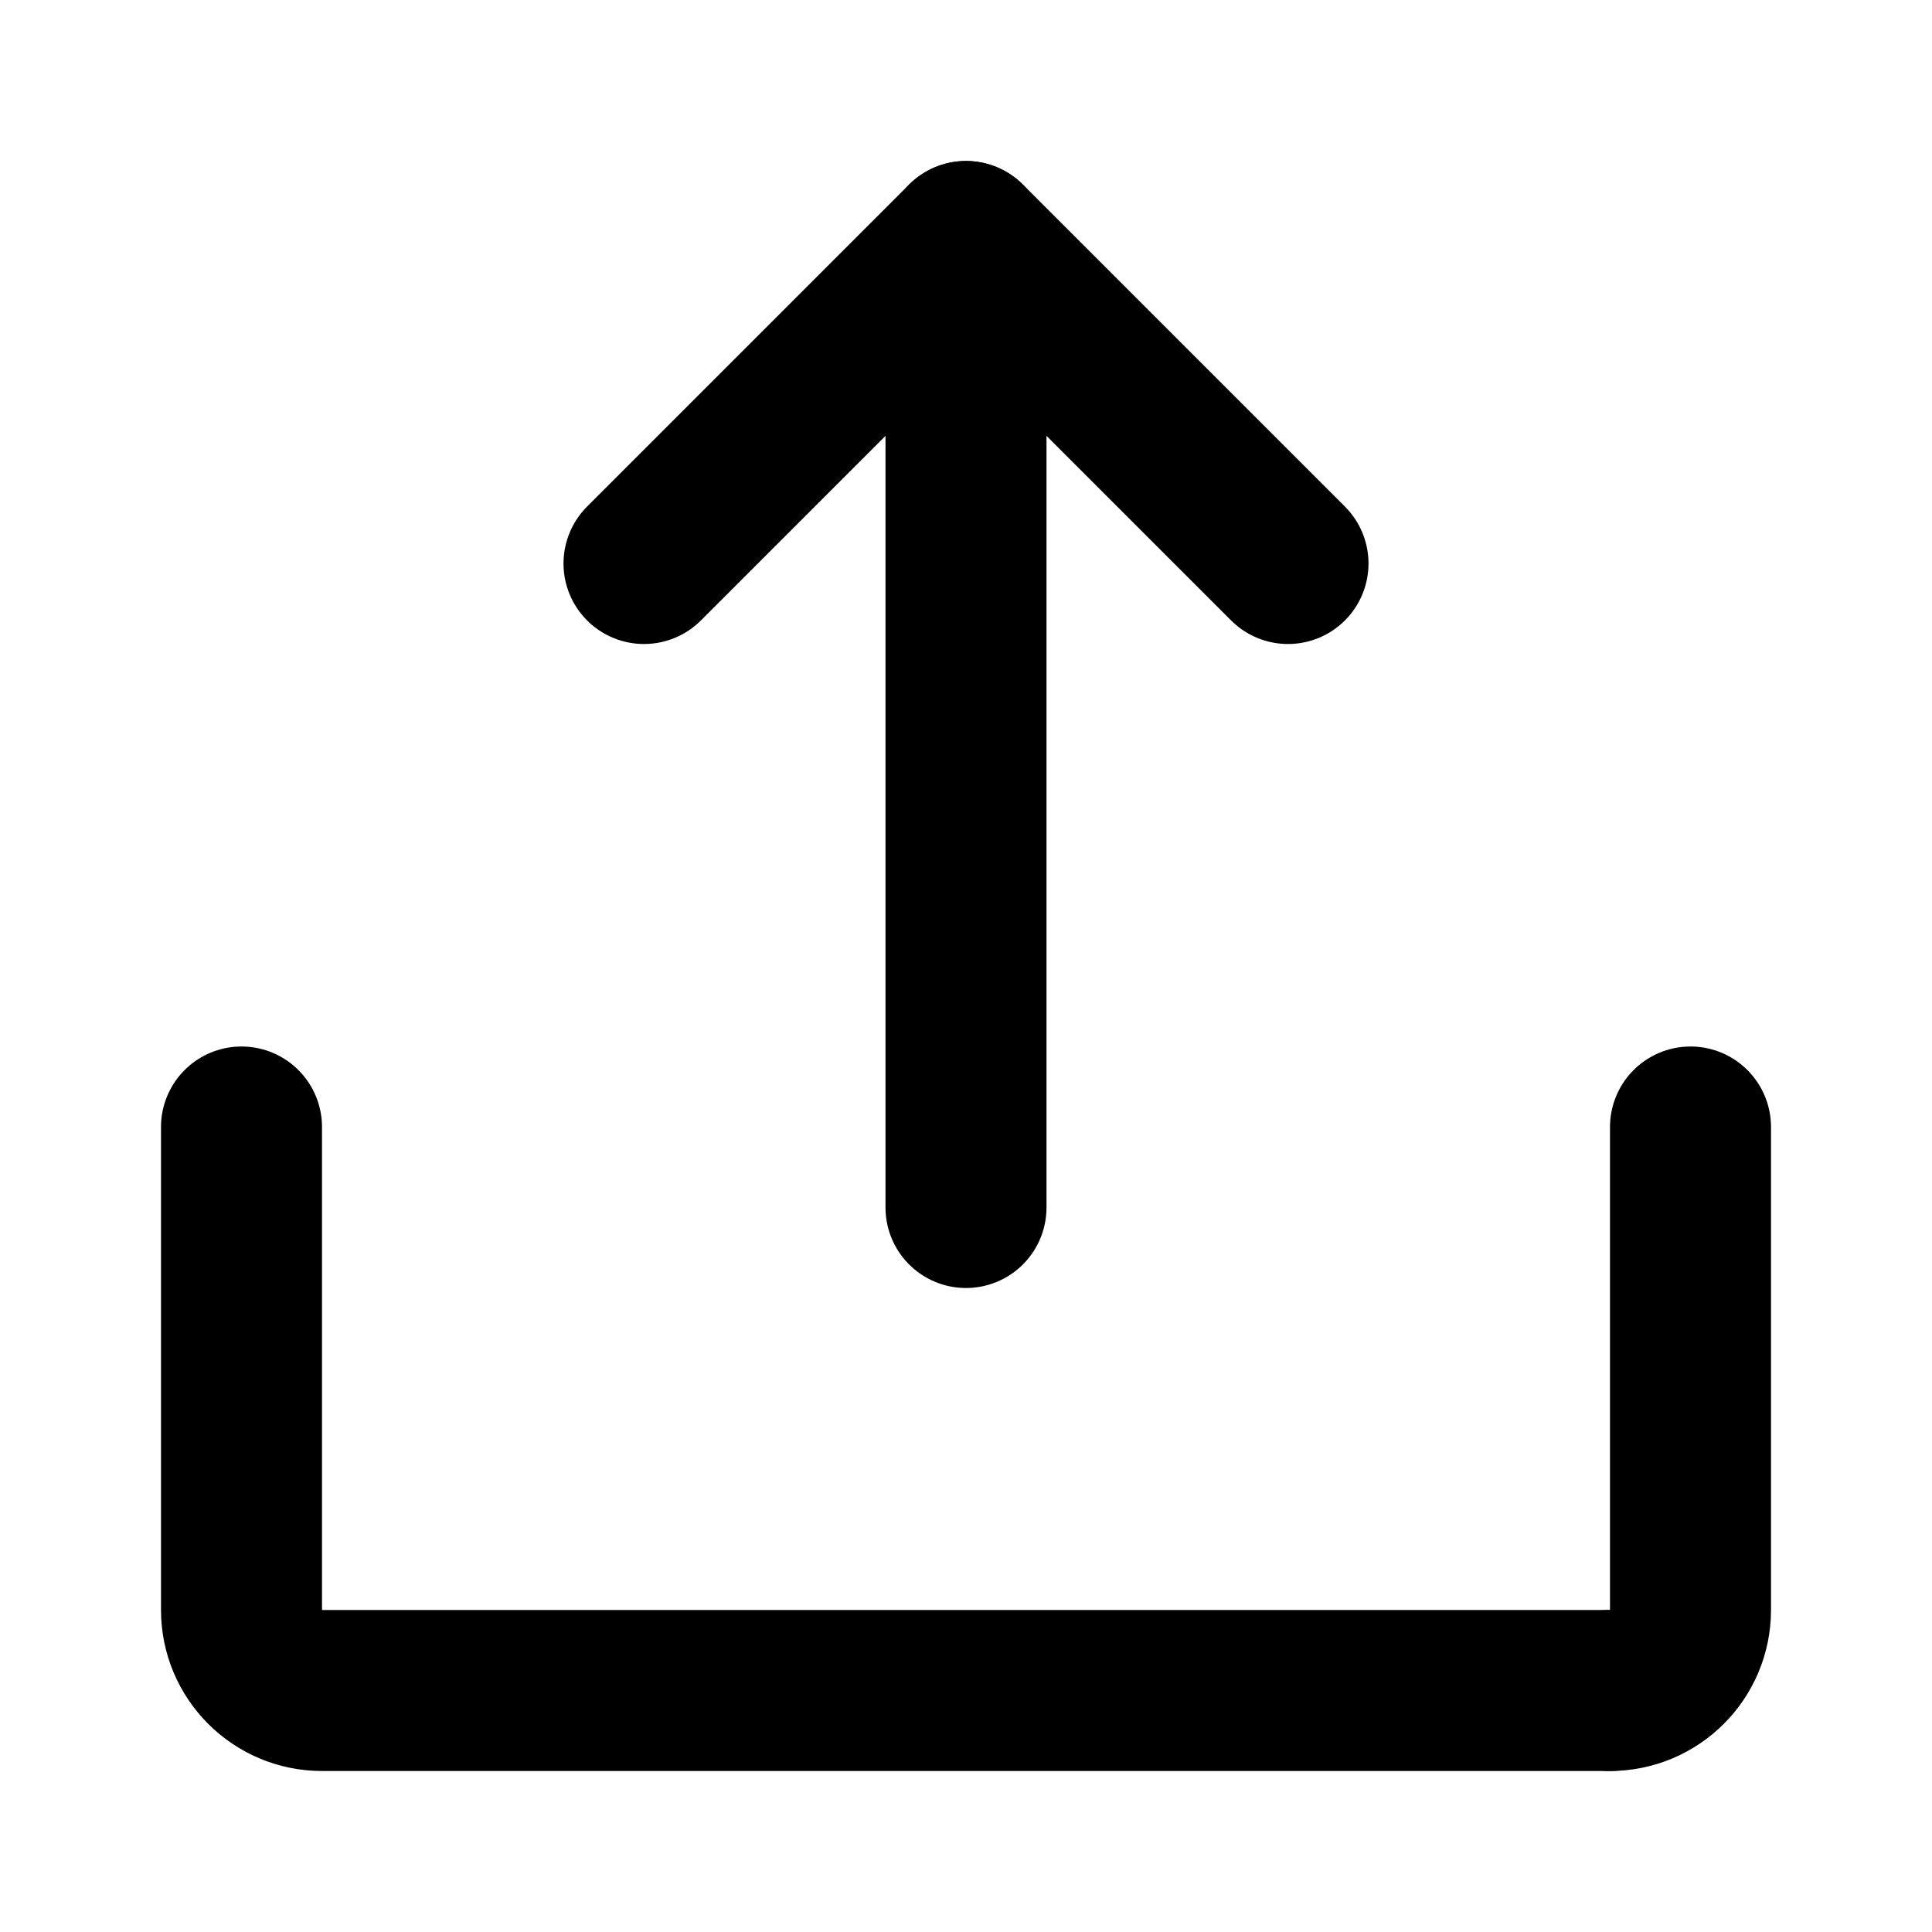
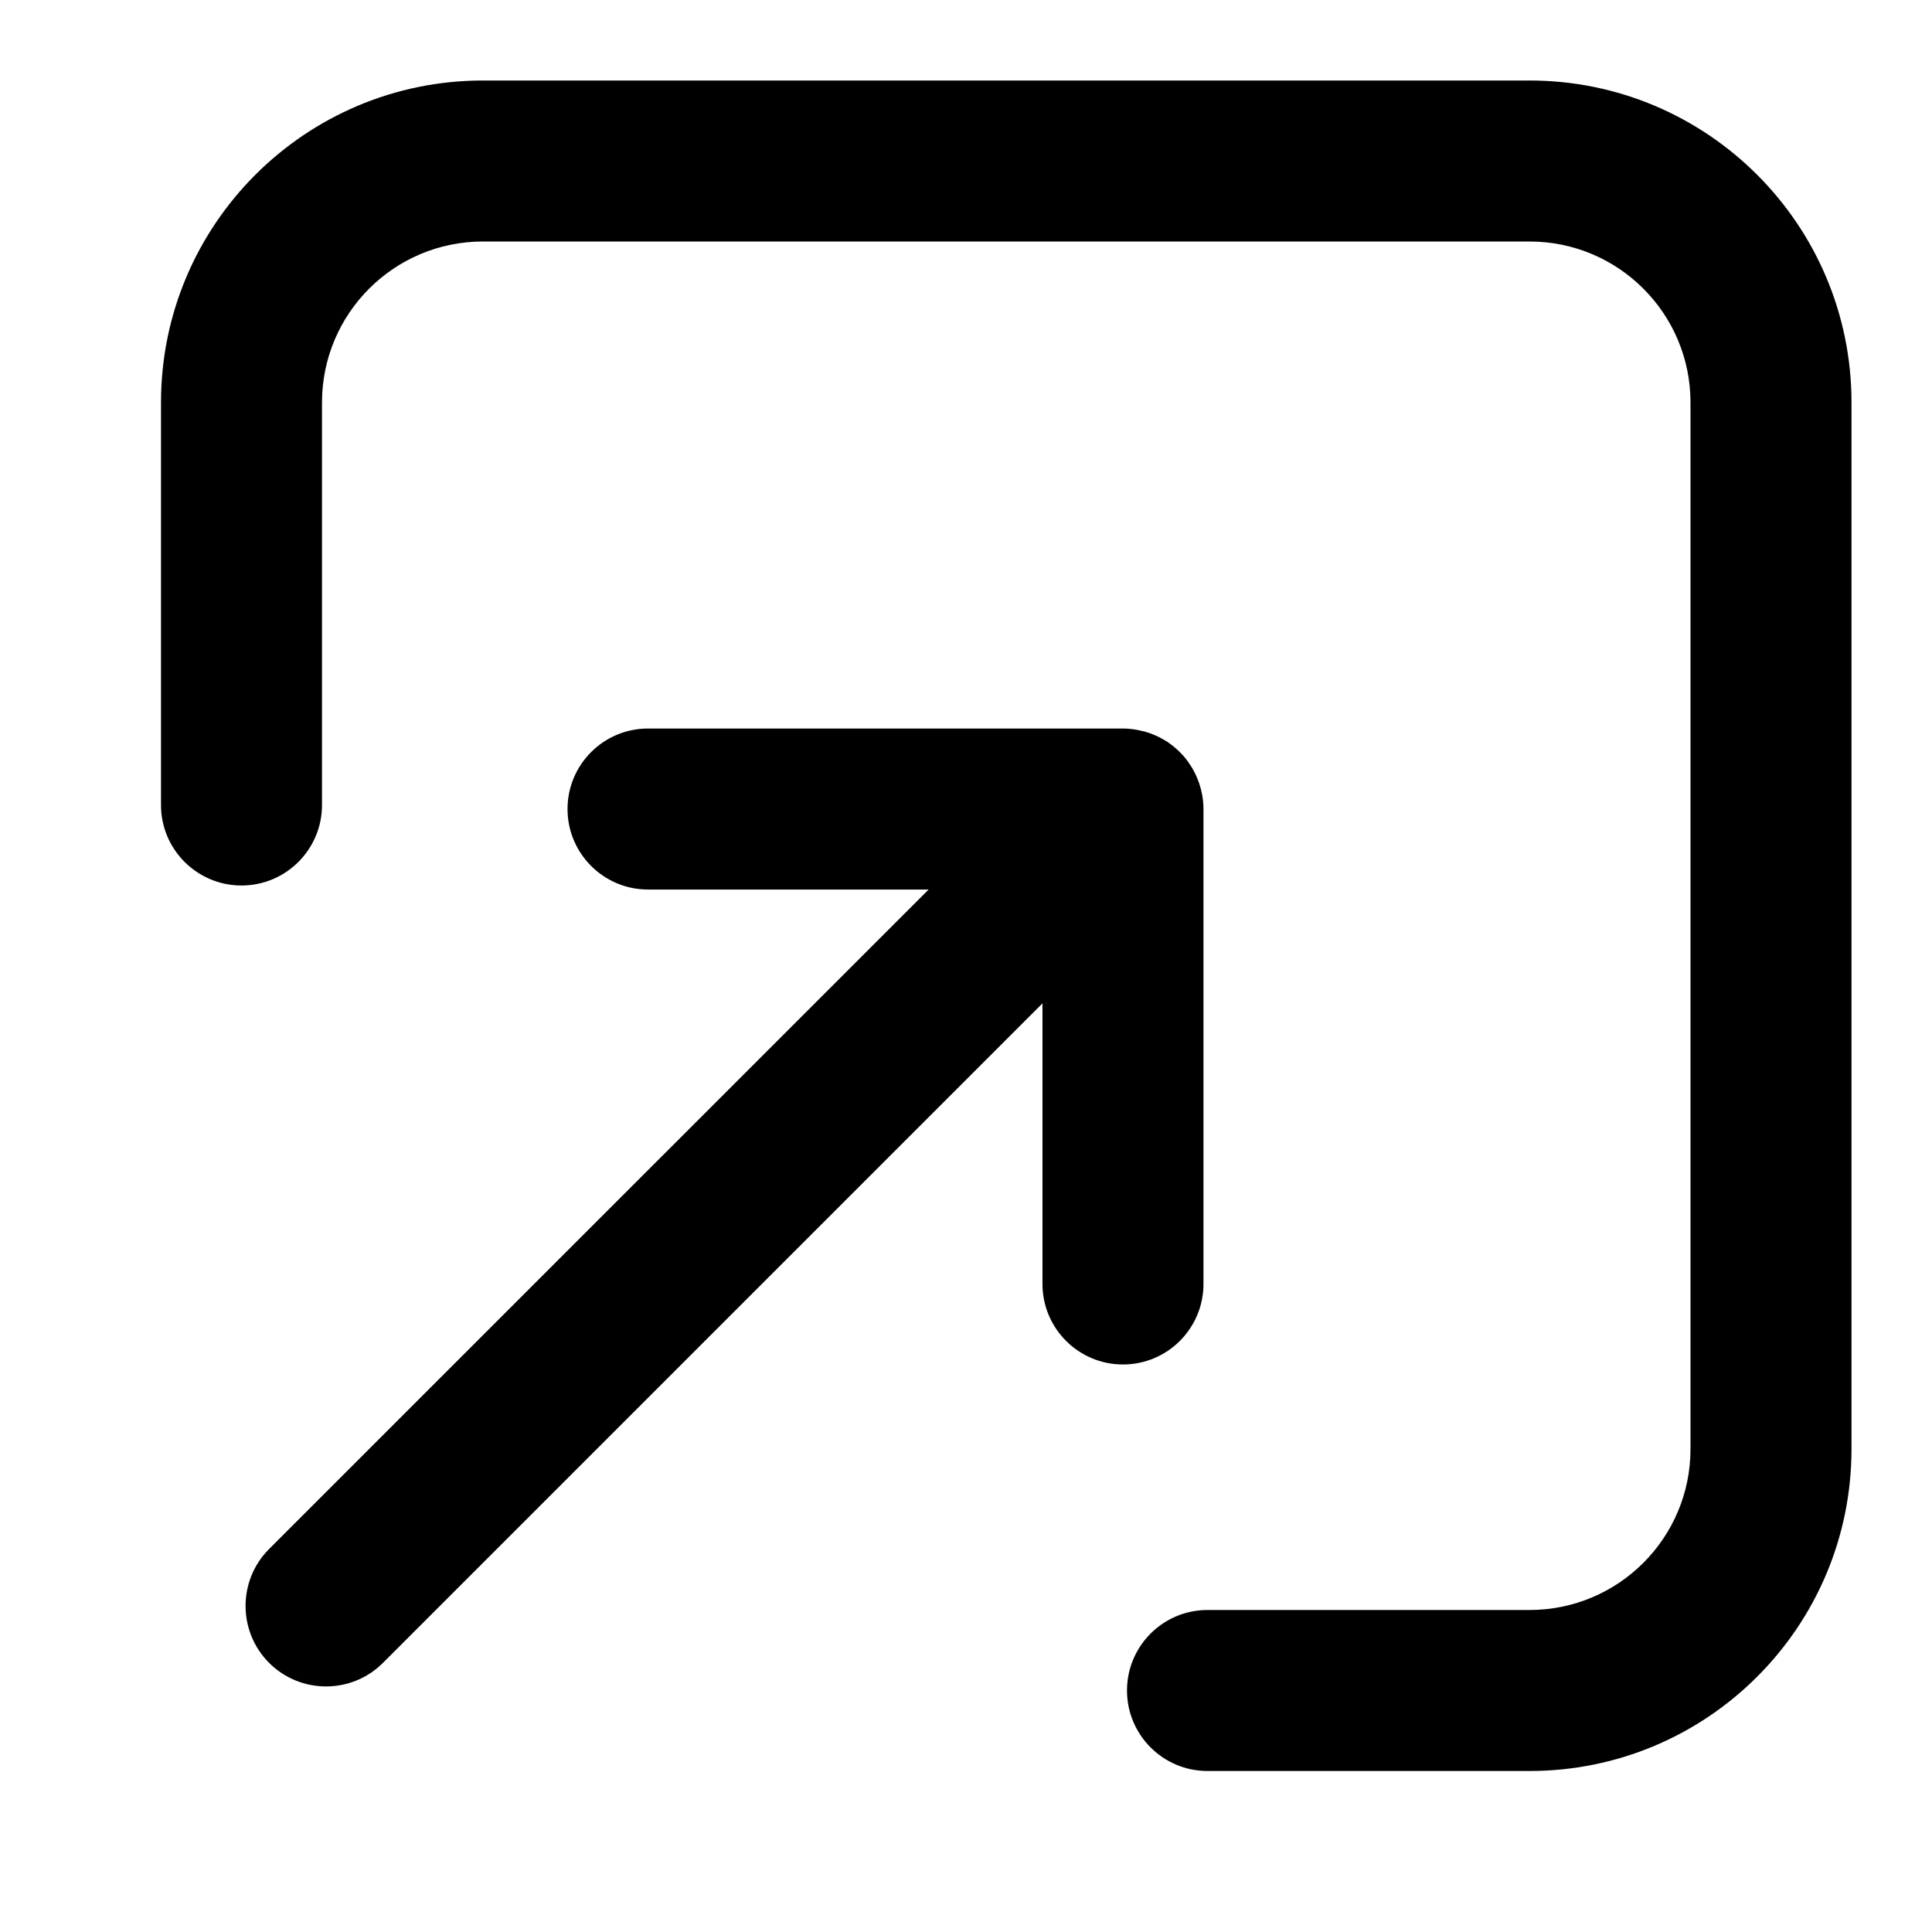
<svg xmlns="http://www.w3.org/2000/svg" width="24" height="24" viewBox="0 0 24 24" fill="none">
-   <path d="M12 3L12 15" stroke="currentColor" stroke-width="2" stroke-linecap="round" stroke-linejoin="round" />
-   <path d="M8 7L12 3L16 7" stroke="currentColor" stroke-width="2" stroke-linecap="round" stroke-linejoin="round" />
-   <path d="M20 21H4C3.448 21 3 20.552 3 20V14" stroke="currentColor" stroke-width="2" stroke-linecap="round" stroke-linejoin="round" />
-   <path d="M21 14V20C21 20.552 20.552 21 20 21" stroke="currentColor" stroke-width="2" stroke-linecap="round" stroke-linejoin="round" />
+   <path d="M15 22C14.448 22 14 21.552 14 21C14 20.448 14.448 20 15 20H19C20.105 20 21 19.105 21 18V5C21 3.895 20.105 3 19 3H6C4.895 3 4 3.895 4 5V10C4 10.552 3.552 11 3 11C2.448 11 2 10.552 2 10V5C2 2.791 3.791 1 6 1H19C21.209 1 23 2.791 23 5V18C23 20.209 21.209 22 19 22H15Z" fill="currentColor" />
+   <path d="M14.671 9.358C14.683 9.371 14.695 9.384 14.707 9.397C14.718 9.41 14.73 9.424 14.74 9.438C14.748 9.447 14.754 9.457 14.761 9.467C14.772 9.482 14.783 9.498 14.793 9.514C14.799 9.523 14.805 9.533 14.811 9.543C14.846 9.602 14.874 9.665 14.896 9.73C14.93 9.83 14.95 9.938 14.95 10.05L14.95 15.95C14.95 16.502 14.502 16.95 13.95 16.95C13.398 16.95 12.95 16.502 12.95 15.95L12.95 12.464L4.757 20.657C4.367 21.047 3.734 21.047 3.343 20.657C2.953 20.266 2.953 19.633 3.343 19.242L11.536 11.05L8.05 11.05C7.498 11.05 7.05 10.602 7.05 10.05C7.05 9.498 7.498 9.05 8.05 9.05L13.95 9.05C14.031 9.05 14.111 9.061 14.19 9.081C14.213 9.086 14.235 9.092 14.257 9.099C14.324 9.121 14.389 9.149 14.45 9.185C14.465 9.193 14.48 9.202 14.495 9.211C14.504 9.217 14.513 9.224 14.522 9.23C14.537 9.241 14.551 9.251 14.565 9.262C14.579 9.273 14.593 9.285 14.607 9.297C14.618 9.307 14.63 9.318 14.642 9.329C14.647 9.334 14.652 9.338 14.657 9.343C14.662 9.348 14.666 9.353 14.671 9.358Z" fill="currentColor" />
</svg>
